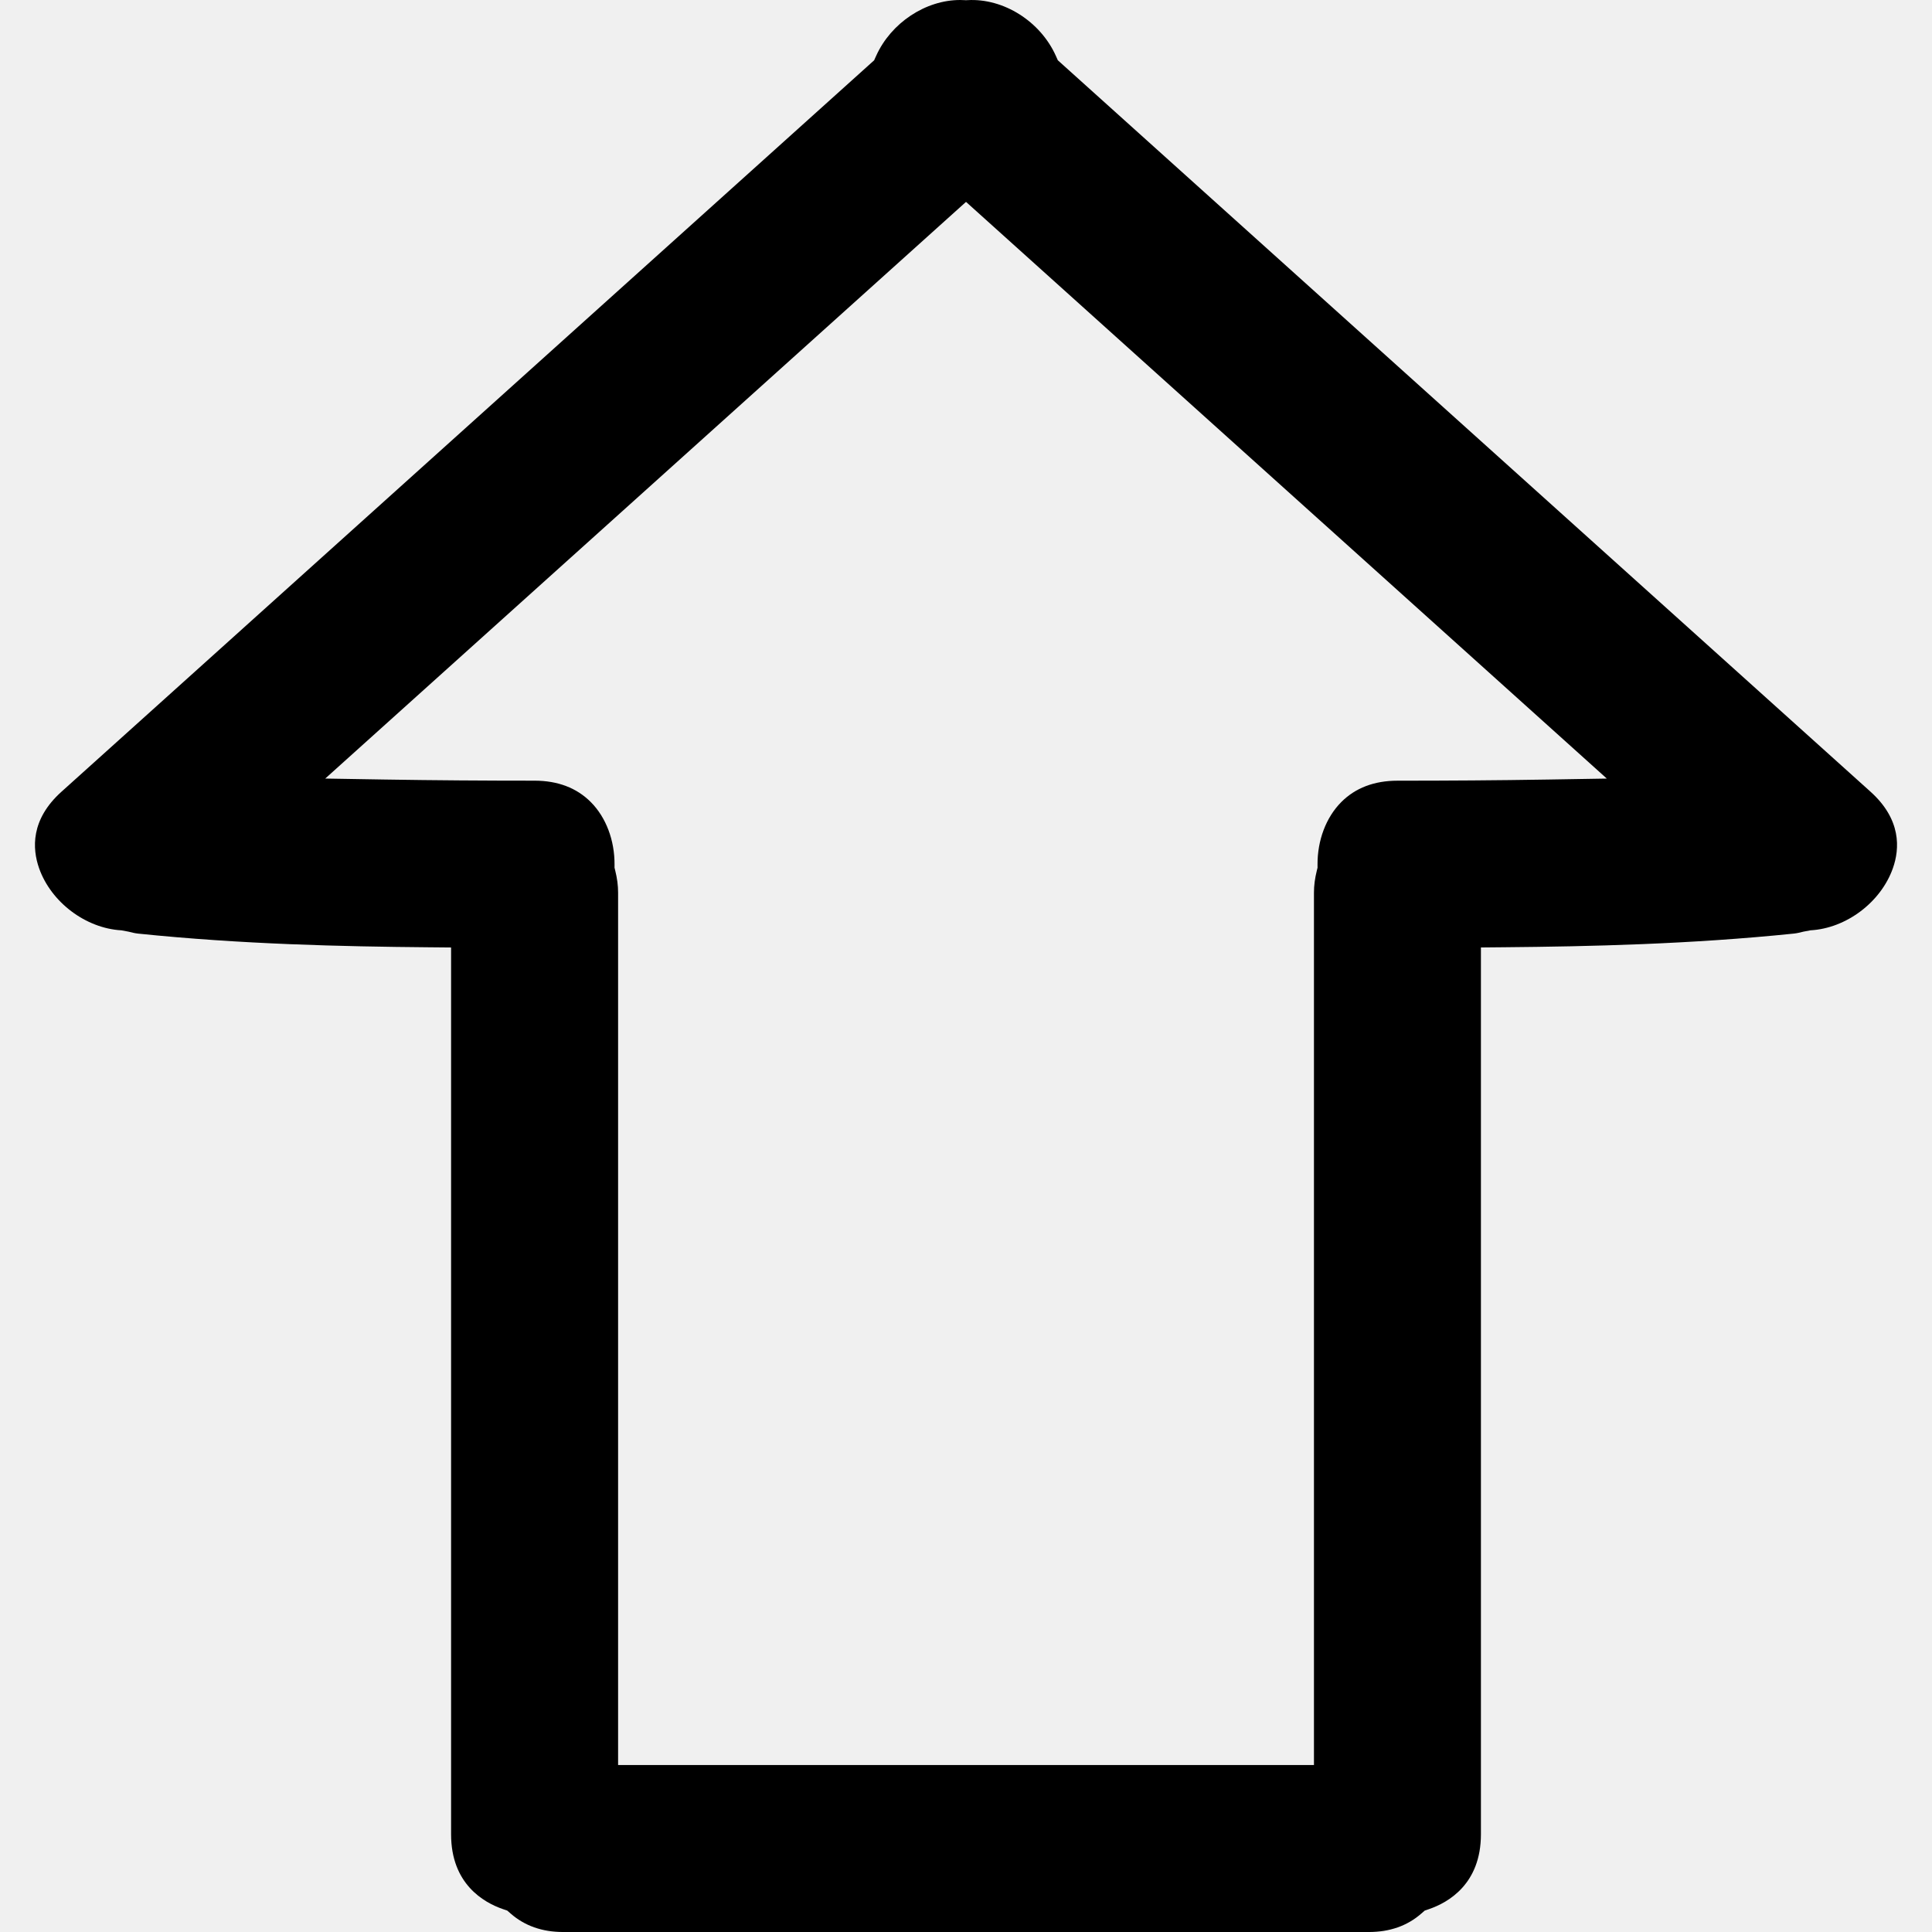
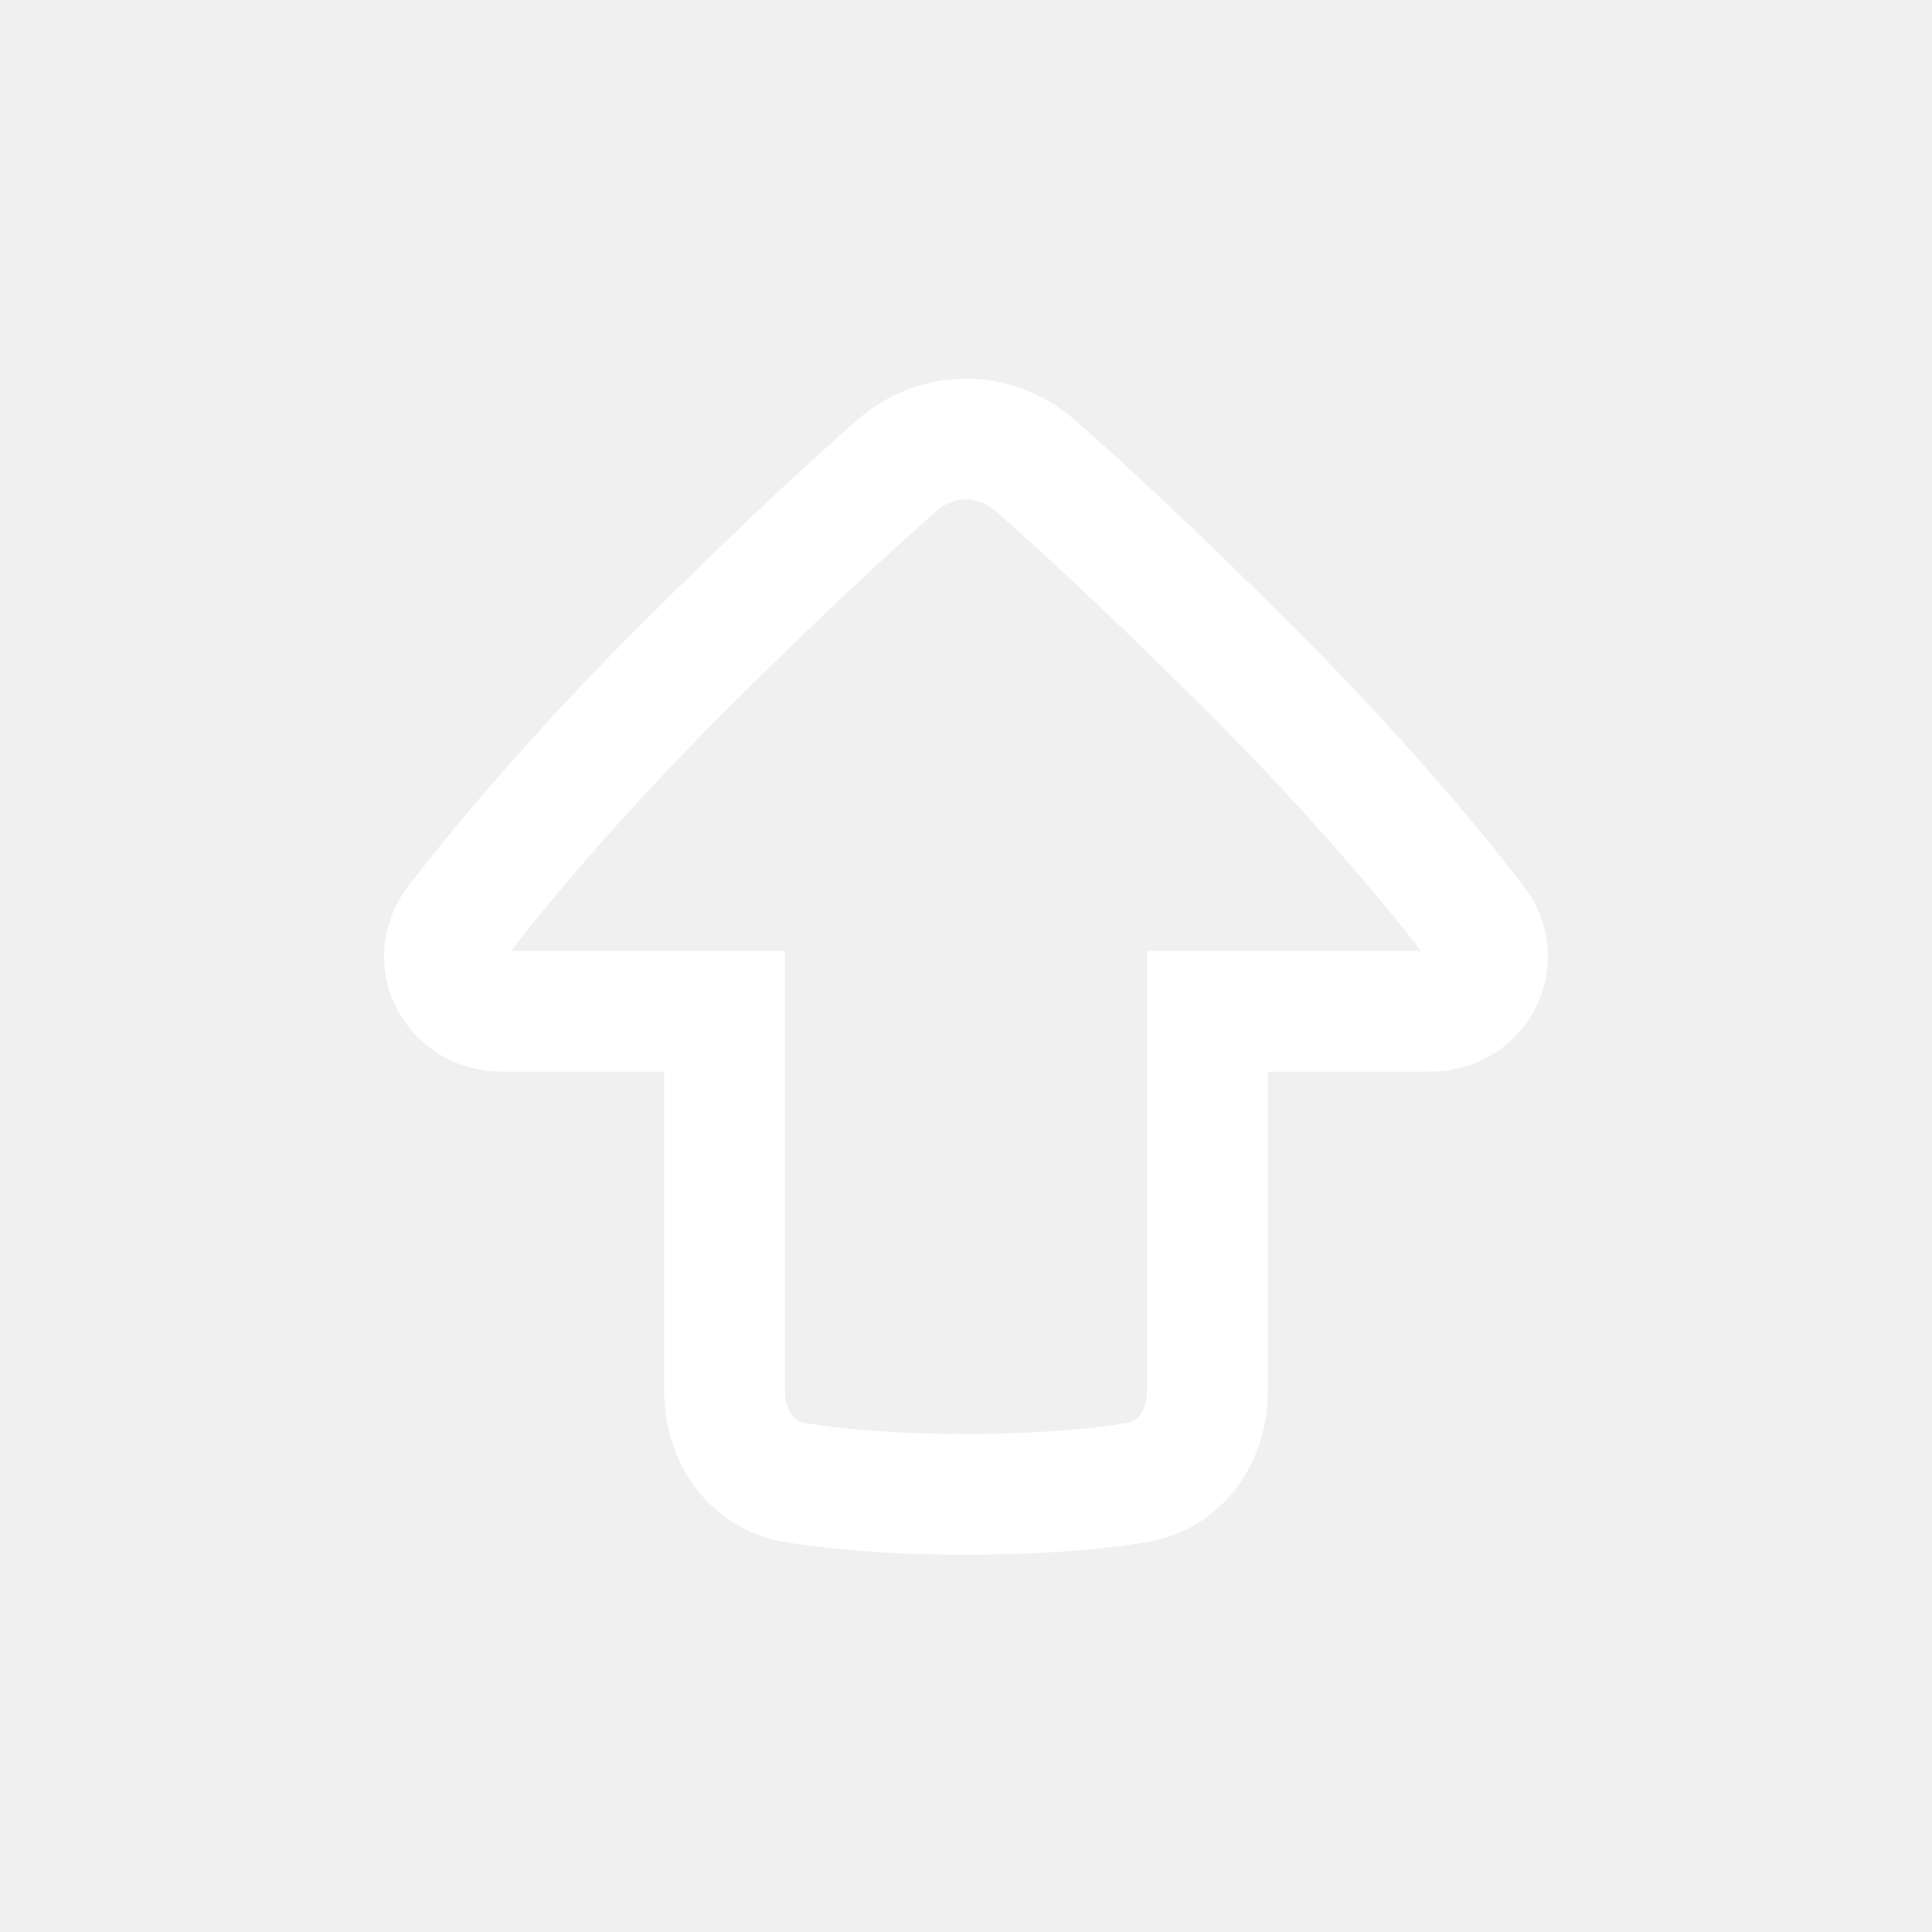
- <svg xmlns="http://www.w3.org/2000/svg" version="1.1" id="Capa_1" x="0px" y="0px" width="429.658px" height="429.658px" viewBox="0 0 429.658 429.658" style="enable-background:new 0 0 429.658 429.658;" xml:space="preserve">
-   <g>
-     <g>
-       <path d="M235.252,13.406l-0.447-0.998c-3.417-7.622-11.603-12.854-19.677-12.375l-0.3,0.016l-0.302-0.016    C214.194,0.011,213.856,0,213.524,0c-7.706,0-15.386,5.104-18.674,12.413l-0.452,0.998L13.662,176.079    c-6.871,6.183-6.495,12.657-4.971,16.999c2.661,7.559,10.361,13.373,18.313,13.82l1.592,0.297c0.68,0.168,1.356,0.348,2.095,0.427    c23.036,2.381,45.519,2.876,64.472,3.042l5.154,0.048V407.93c0,11.023,7.221,15.152,11.522,16.635l0.967,0.33l0.77,0.671    c3.105,2.717,7.02,4.093,11.644,4.093h179.215c4.626,0,8.541-1.376,11.639-4.093l0.771-0.671l0.965-0.33    c4.307-1.482,11.532-5.611,11.532-16.635V210.706l5.149-0.048c18.961-0.17,41.446-0.666,64.475-3.042    c0.731-0.079,1.407-0.254,2.082-0.422l1.604-0.302c7.952-0.447,15.65-6.262,18.312-13.82c1.528-4.336,1.899-10.811-4.972-16.998    L235.252,13.406z M344.114,173.365c-11.105,0.18-22.216,0.254-33.337,0.254c-5.153,0-9.363,1.607-12.507,4.768    c-3.372,3.4-5.296,8.48-5.266,13.932l0.005,0.65l-0.157,0.629c-0.437,1.767-0.64,3.336-0.64,4.928v194.001H137.458V198.526    c0-1.597-0.201-3.161-0.638-4.928l-0.157-0.629l0.005-0.65c0.031-5.456-1.892-10.537-5.271-13.937    c-3.141-3.161-7.353-4.763-12.507-4.768c-11.124,0-22.224-0.074-33.337-0.254l-13.223-0.218L214.834,44.897l142.503,128.249    L344.114,173.365z" />
-     </g>
-   </g>
-   <g>
- </g>
-   <g>
- </g>
-   <g>
- </g>
-   <g>
- </g>
-   <g>
- </g>
-   <g>
- </g>
-   <g>
- </g>
-   <g>
- </g>
-   <g>
- </g>
-   <g>
- </g>
-   <g>
- </g>
-   <g>
- </g>
-   <g>
- </g>
-   <g>
- </g>
-   <g>
- </g>
+ <svg xmlns="http://www.w3.org/2000/svg" width="32" height="32" viewBox="0 0 32 32" fill="none">
+   <path fill="none" stroke="#ffffff" stroke-width="2" fill-rule="evenodd" clip-rule="evenodd" d="M14.851 7.713C15.518 7.126 16.482 7.126 17.149 7.713C17.931 8.4 19.12 9.495 20.75 11.125C22.443 12.818 23.661 14.274 24.44 15.28C24.922 15.903 24.473 16.75 23.686 16.75H20V23.032C20 23.78 19.563 24.435 18.825 24.557C18.198 24.66 17.284 24.75 16 24.75C14.716 24.75 13.802 24.66 13.175 24.557C12.437 24.435 12 23.78 12 23.032V16.75H8.314C7.527 16.75 7.078 15.903 7.56 15.28C8.339 14.274 9.557 12.818 11.25 11.125C12.88 9.495 14.069 8.4 14.851 7.713Z" />
</svg>
